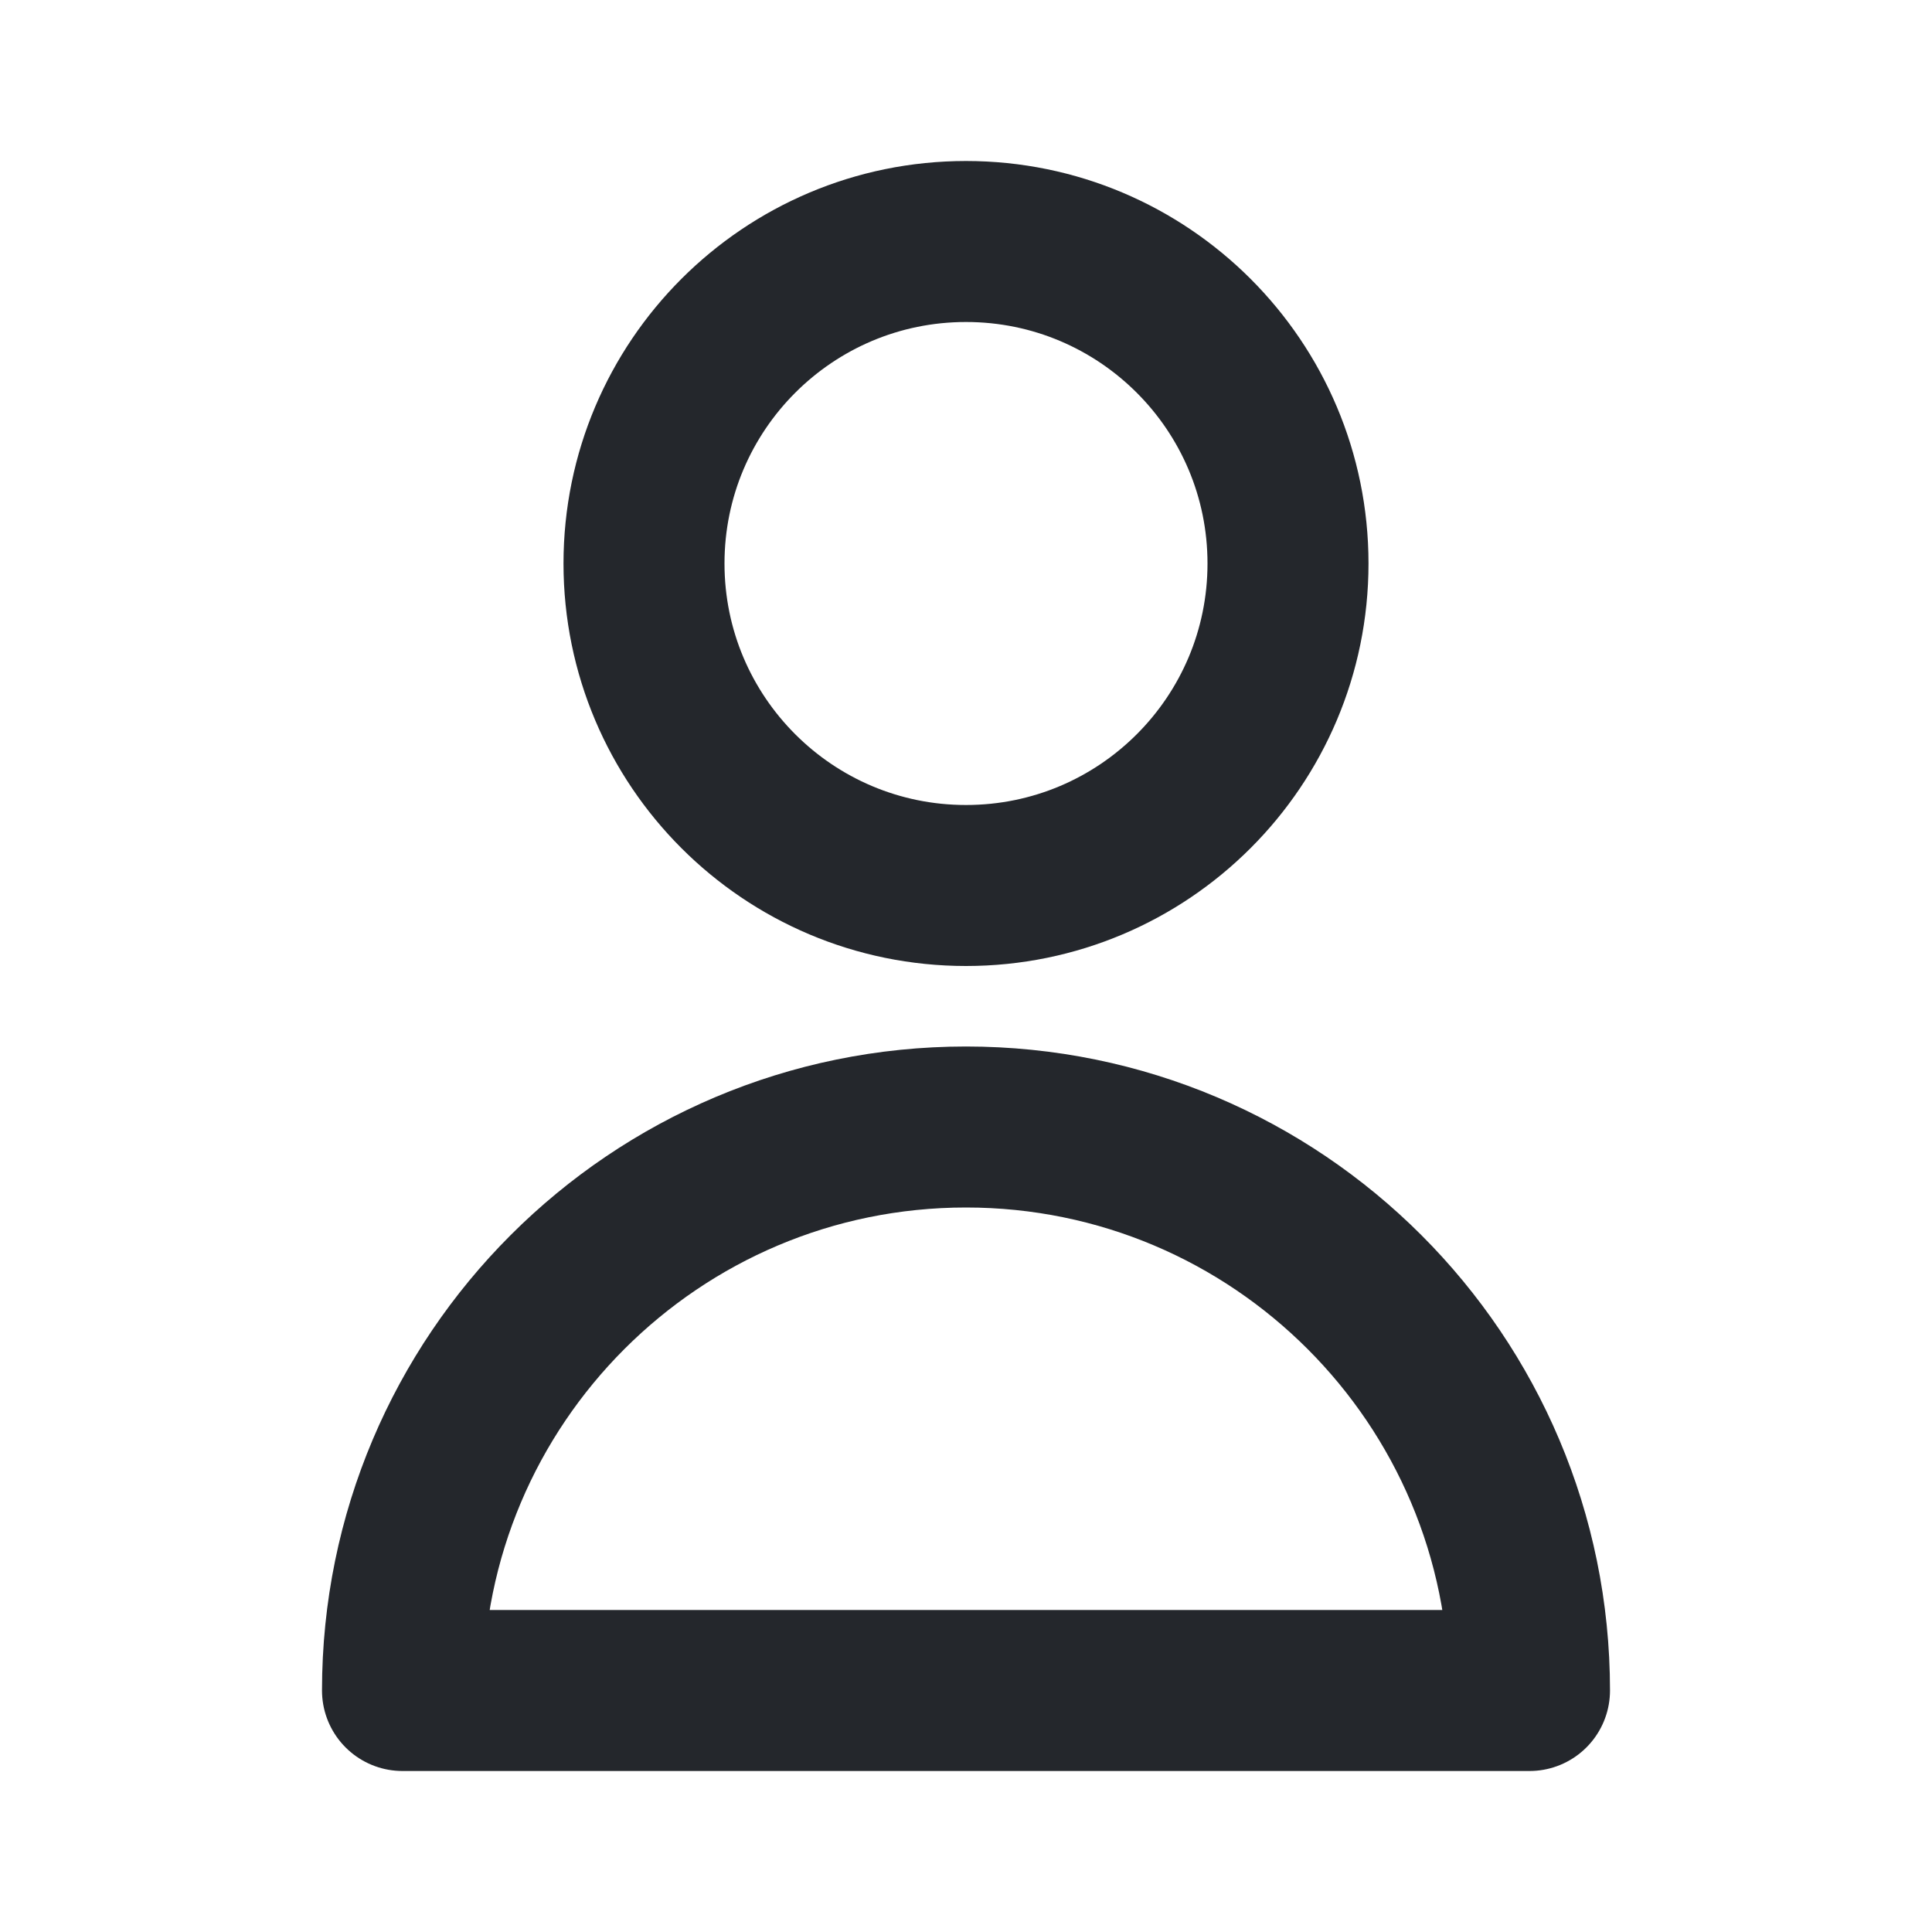
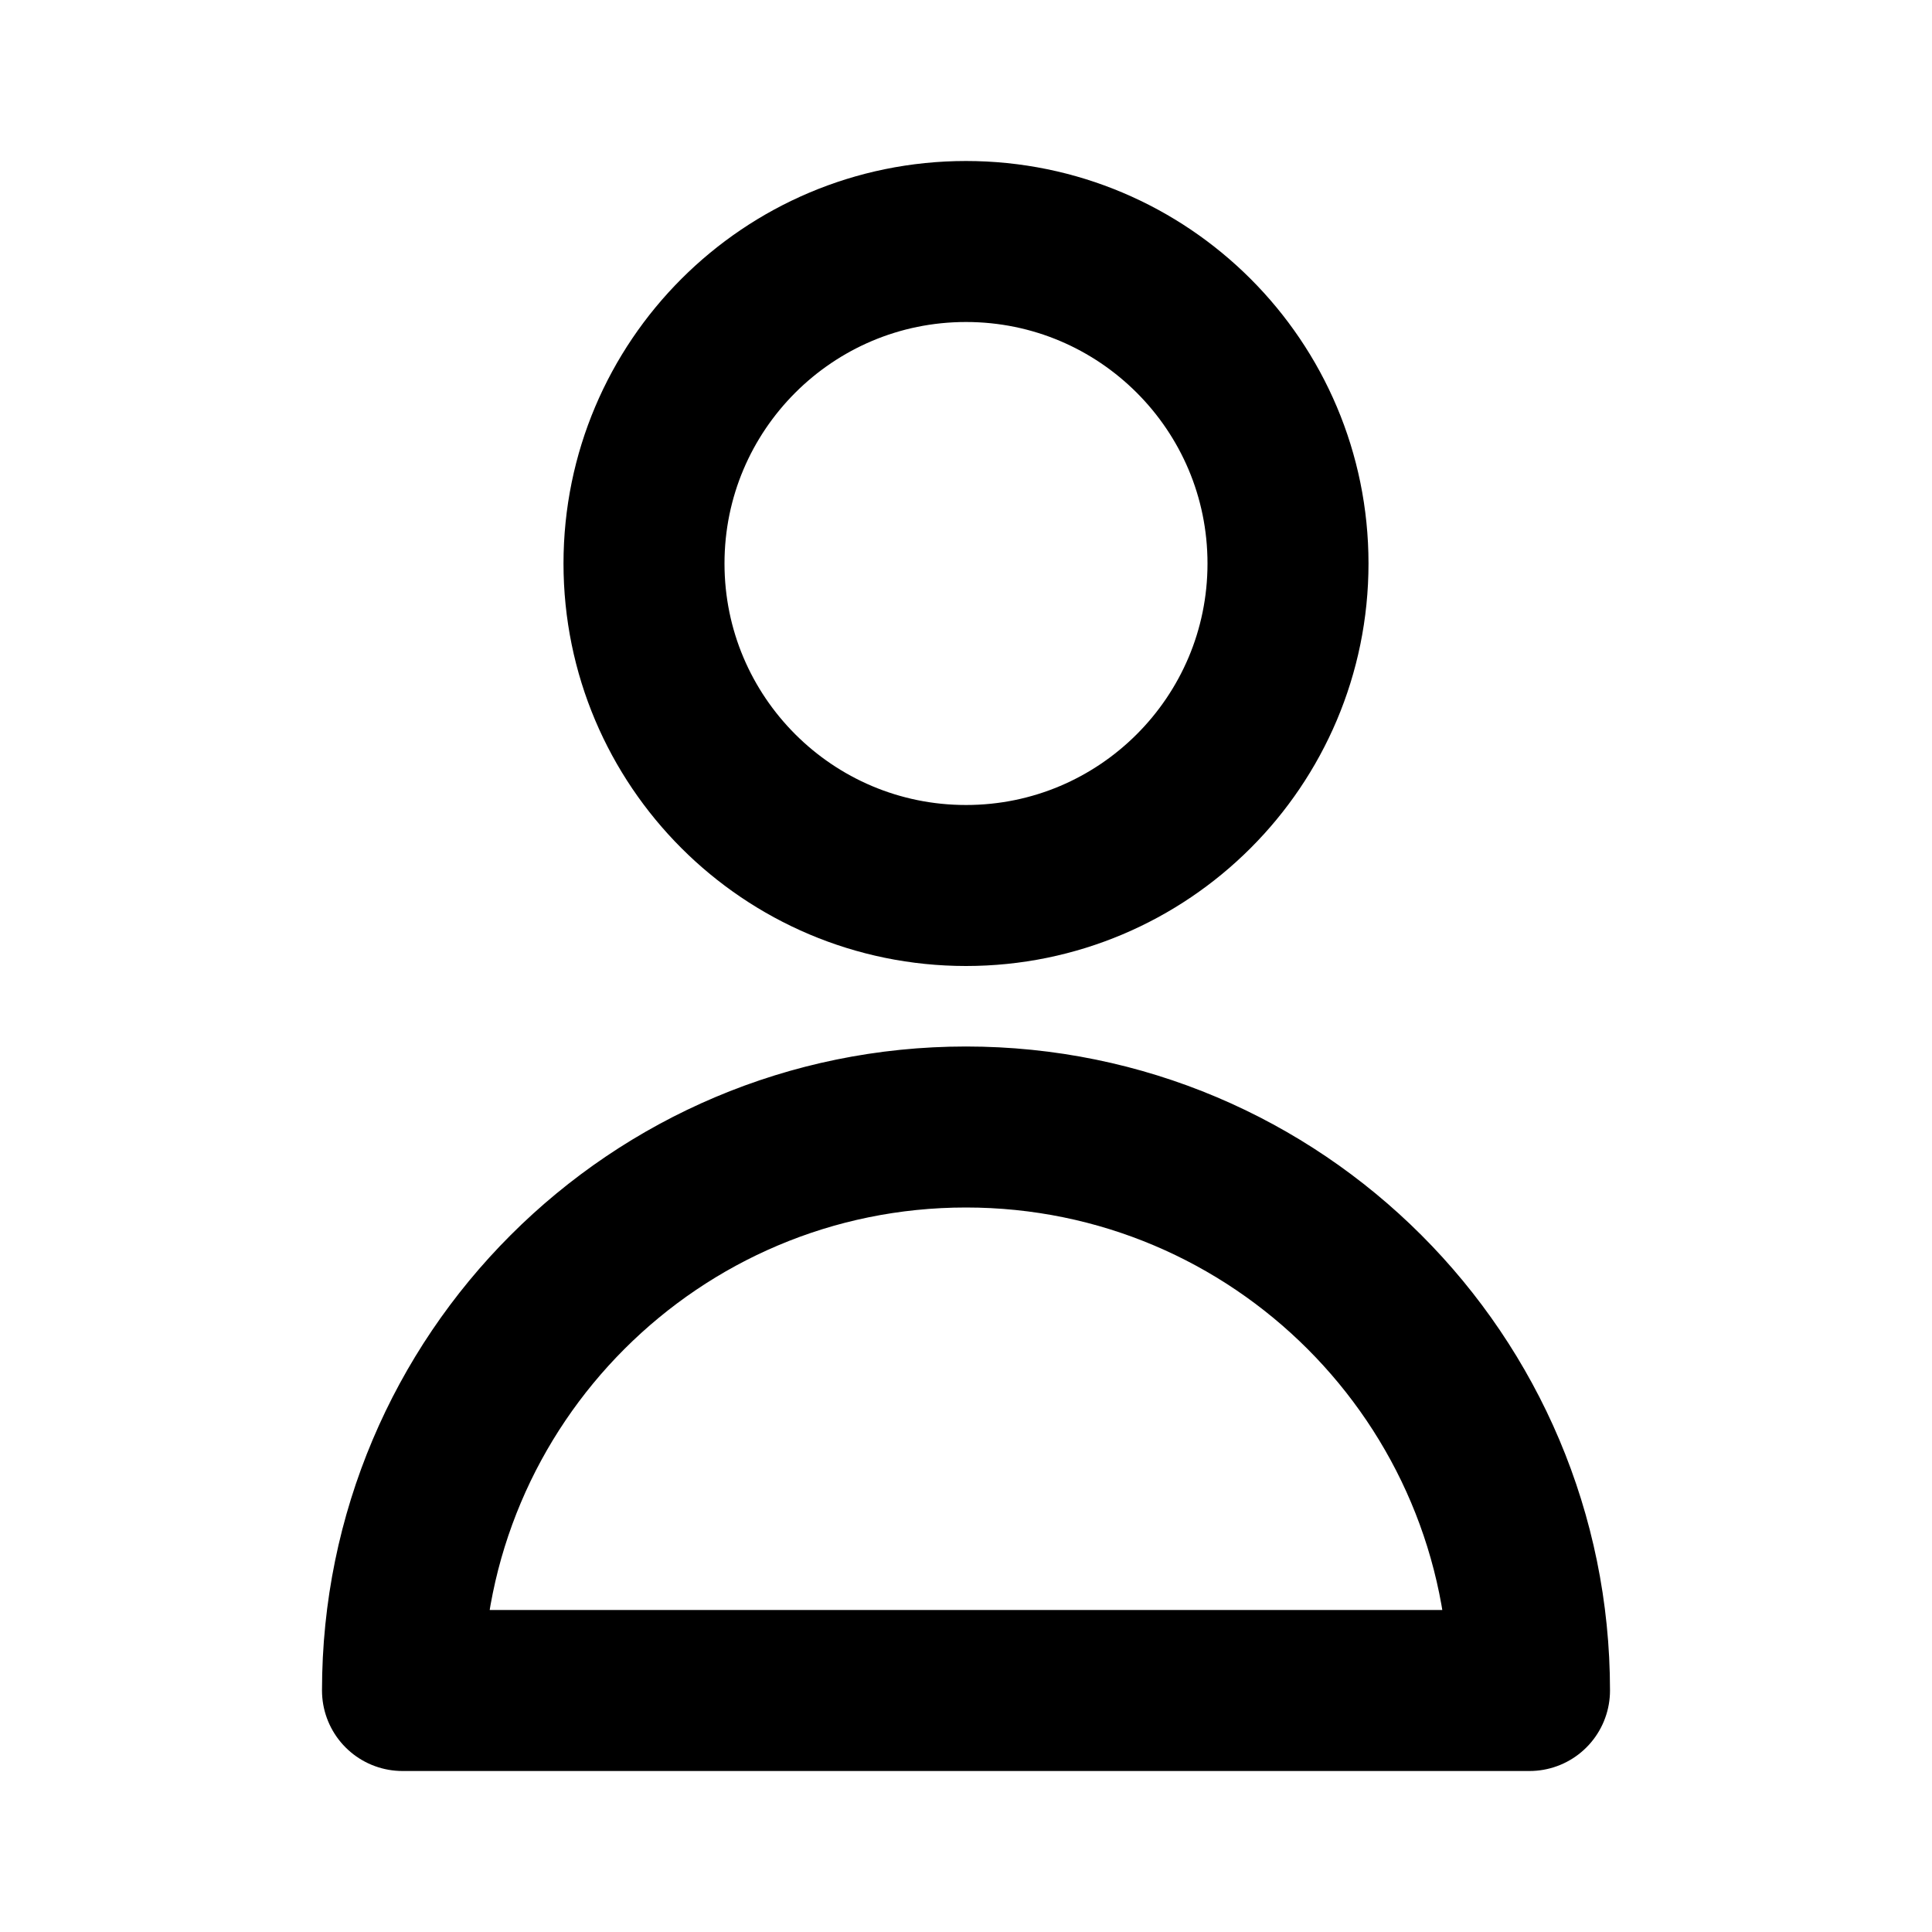
- <svg xmlns="http://www.w3.org/2000/svg" width="24" height="24" viewBox="0 0 24 24" fill="none">
-   <path d="M16 7C16 9.209 14.209 11 12 11C9.791 11 8 9.209 8 7C8 4.791 9.791 3 12 3C14.209 3 16 4.791 16 7Z" stroke="#24272C" stroke-width="2" stroke-linecap="round" stroke-linejoin="round" />
-   <path d="M12 14C8.134 14 5 17.134 5 21H19C19 17.134 15.866 14 12 14Z" stroke="#24272C" stroke-width="2" stroke-linecap="round" stroke-linejoin="round" />
+ <svg xmlns="http://www.w3.org/2000/svg" width="24" height="24" viewBox="0 0 24 24">
+   <path d="M16 7C16 9.209 14.209 11 12 11C9.791 11 8 9.209 8 7C8 4.791 9.791 3 12 3C14.209 3 16 4.791 16 7" stroke="currentColor" stroke-width="2" stroke-linecap="round" stroke-linejoin="round" fill="none" />
+   <path d="M12 14C8.134 14 5 17.134 5 21H19C19 17.134 15.866 14 12 14" stroke="currentColor" stroke-width="2" stroke-linecap="round" stroke-linejoin="round" fill="none" />
</svg>
